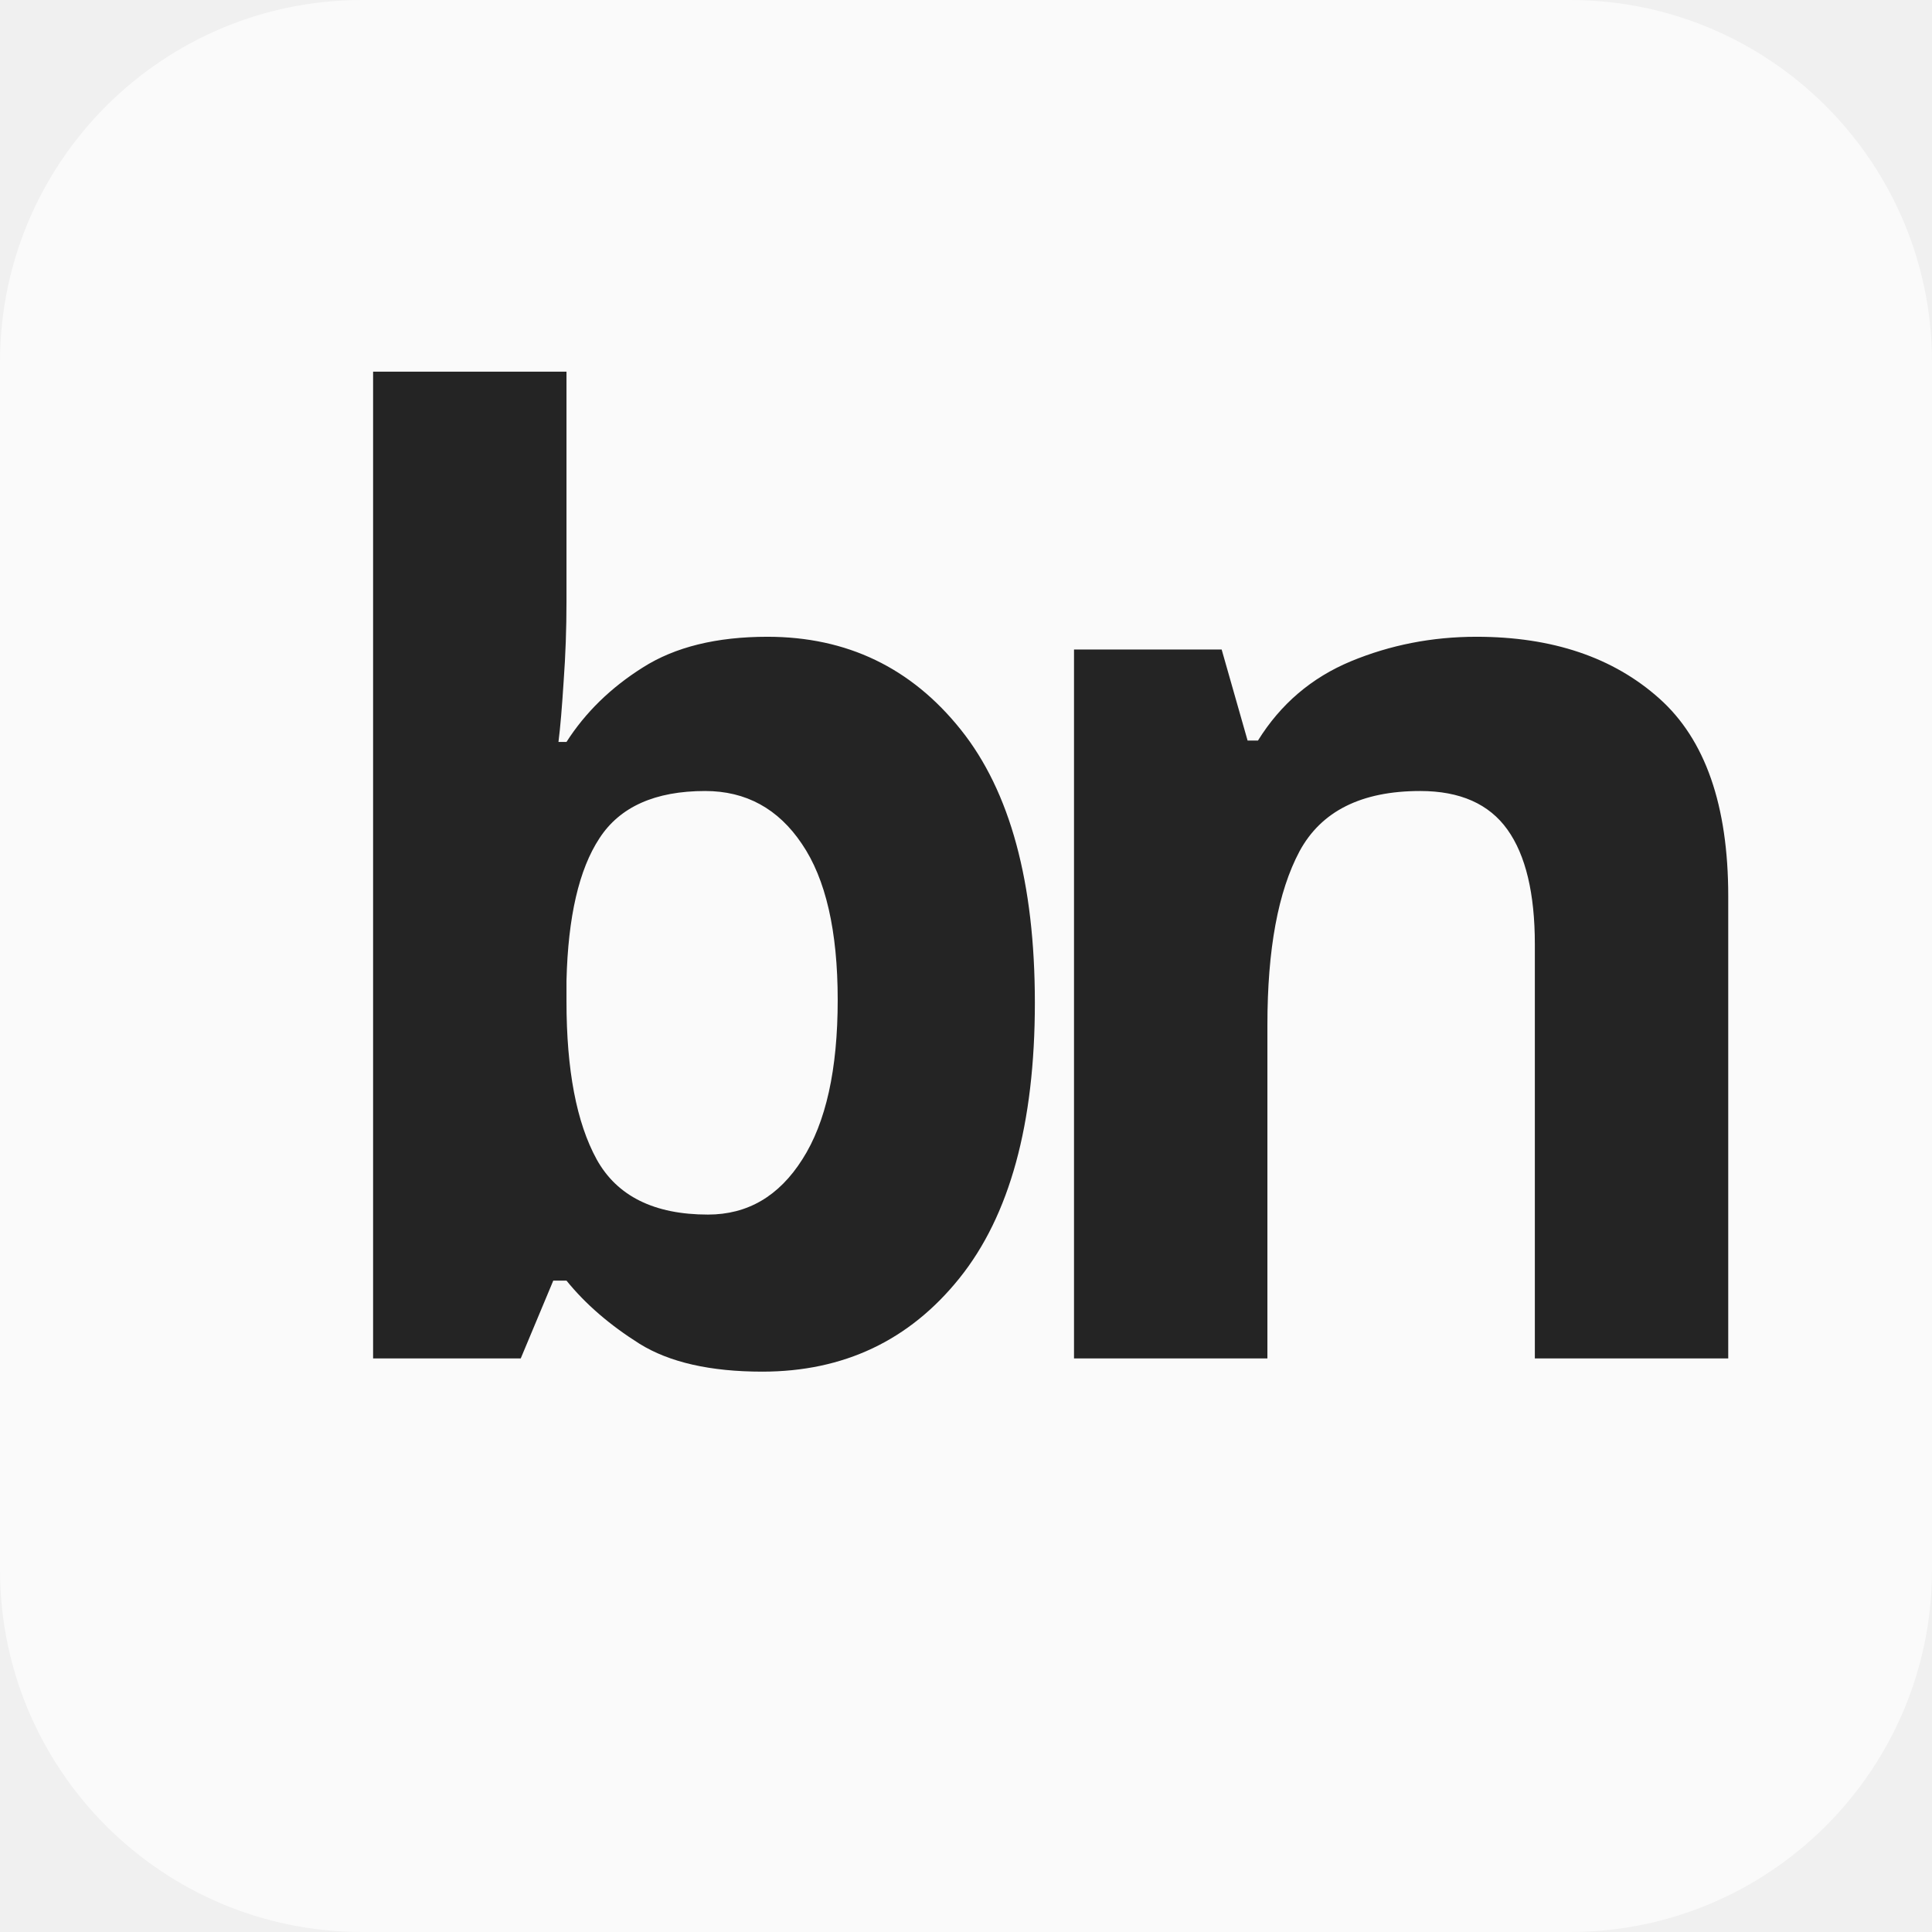
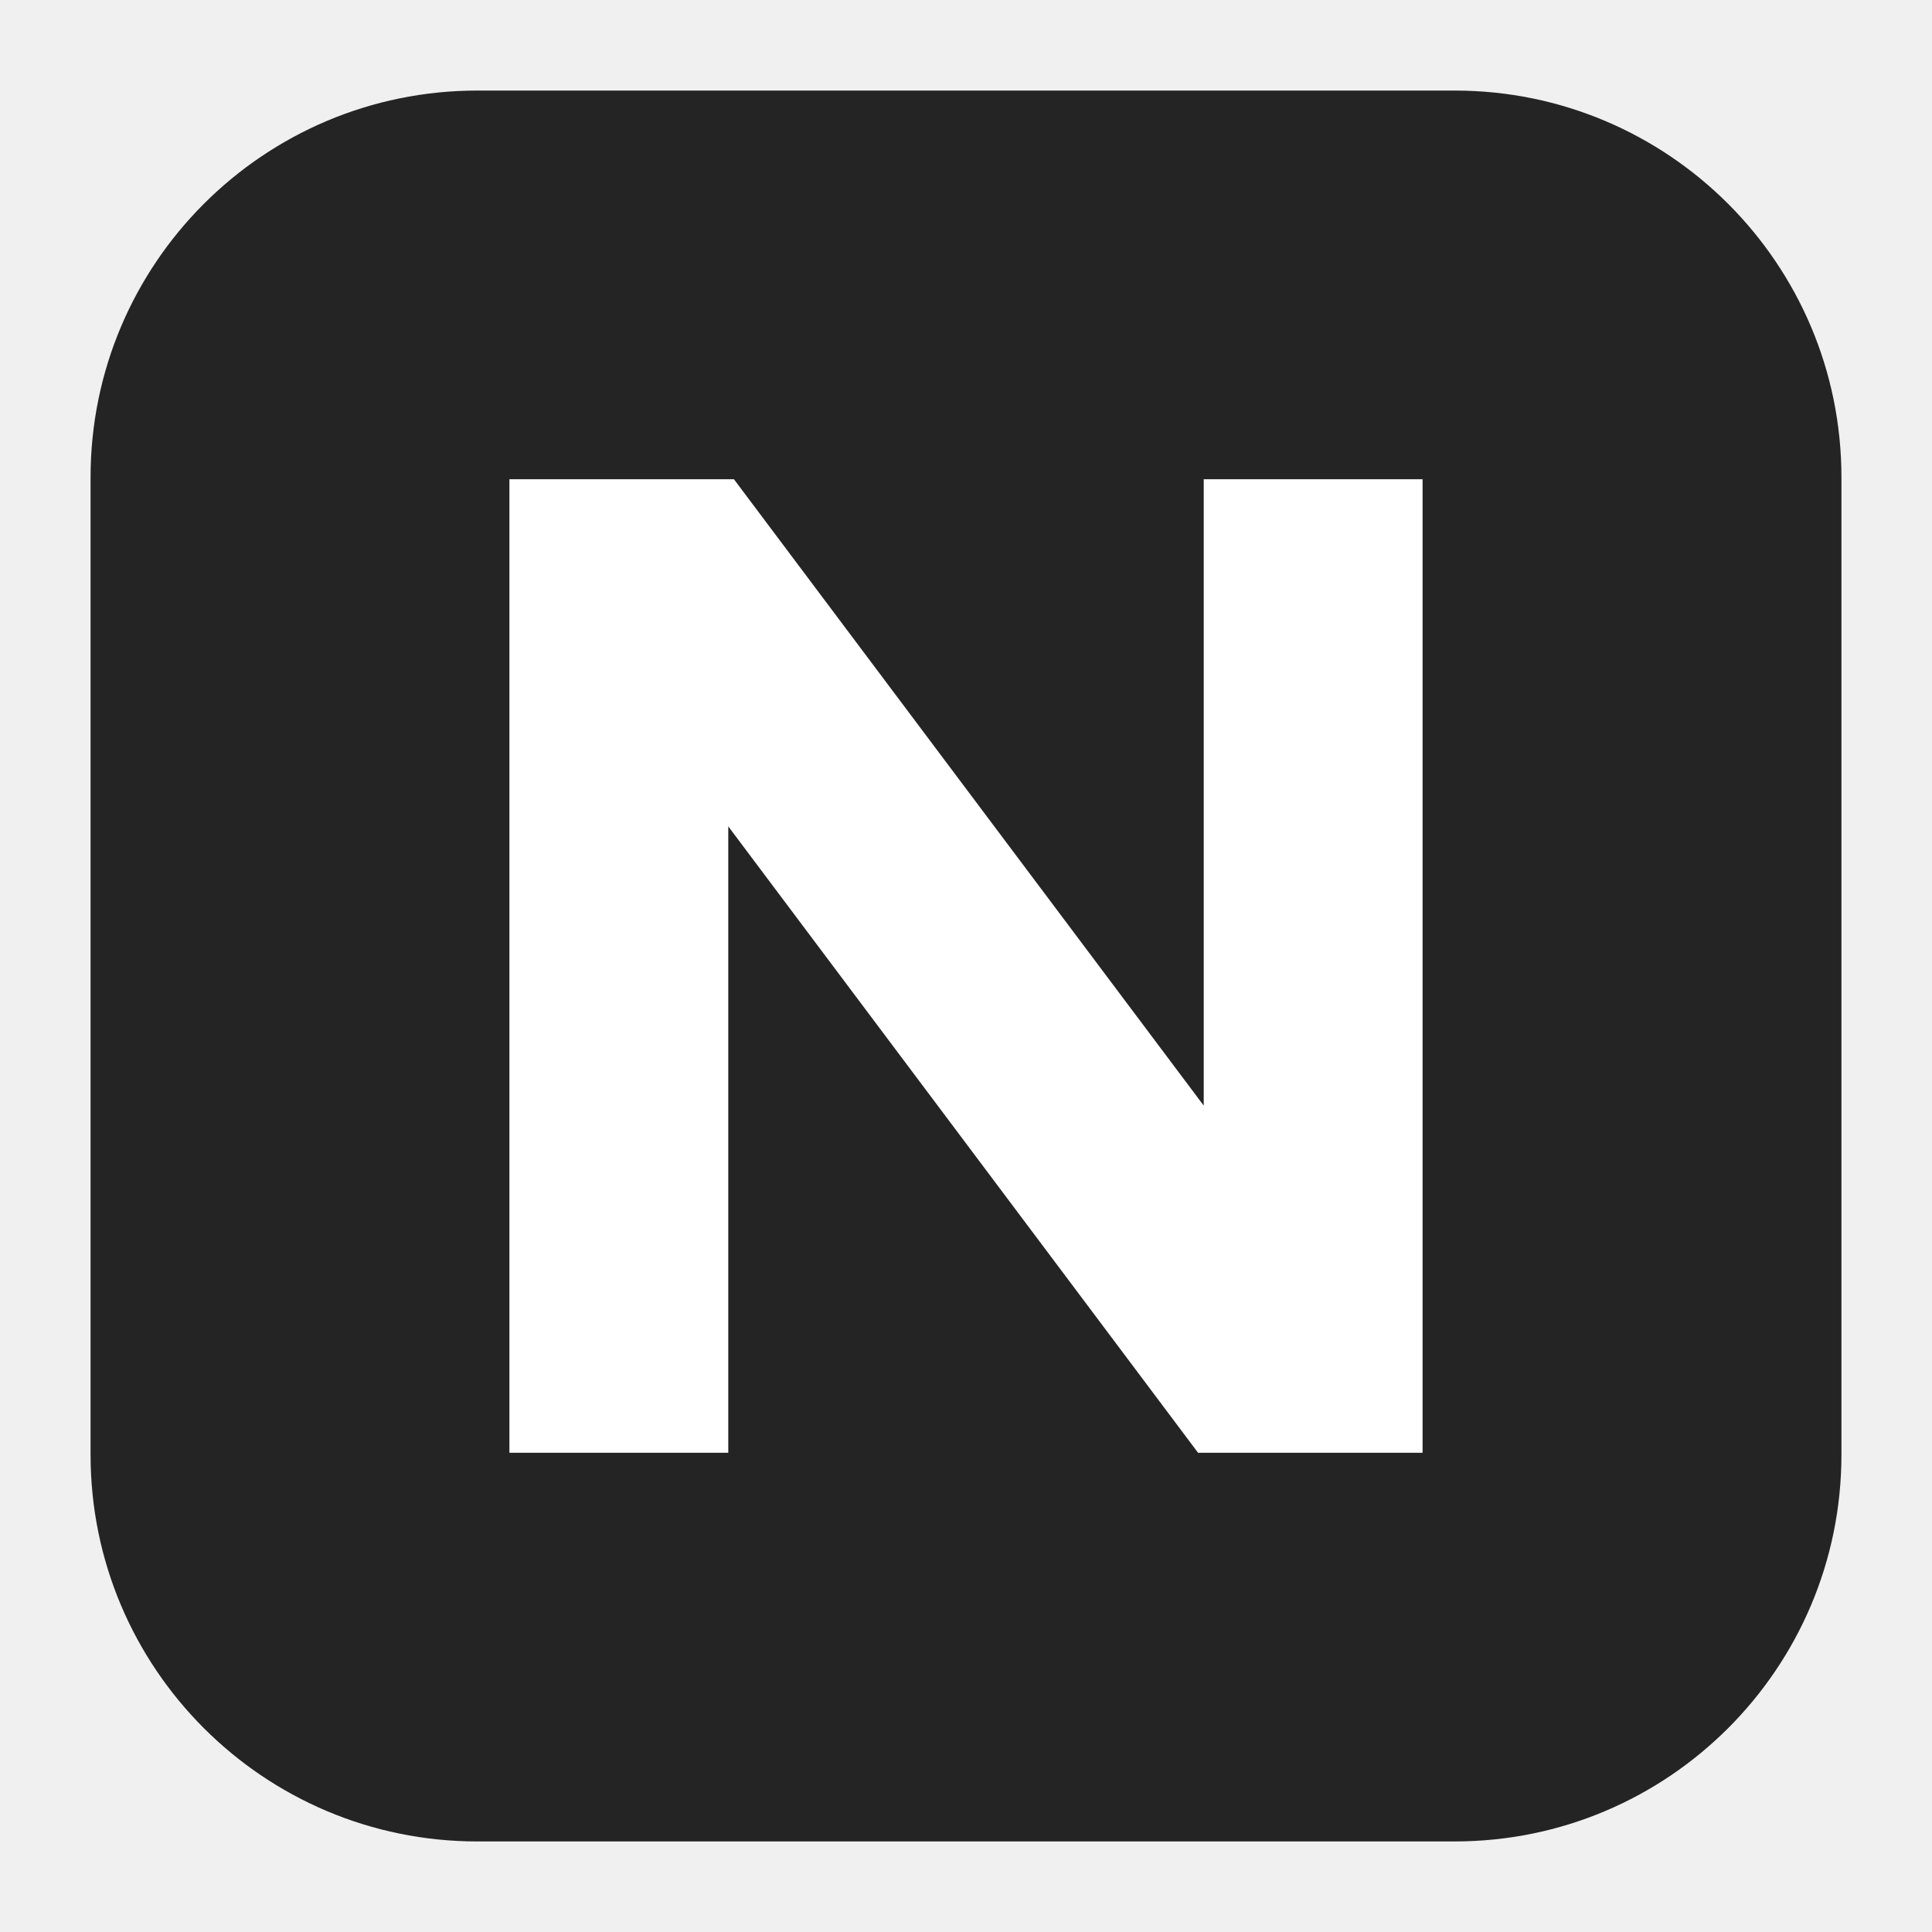
- <svg xmlns="http://www.w3.org/2000/svg" viewBox="0 0 64 64">
-   <rect width="64" height="64" rx="12" fill="#fafafa" />
-   <text x="9" y="45" font-family="sans-serif" font-size="43" font-weight="700" letter-spacing="-4" fill="#242424">bn</text>
+ <svg xmlns="http://www.w3.org/2000/svg" viewBox="0 0 1024 1024">
+   <rect x="48" y="48" width="928" height="928" rx="205" fill="#242424" />
+   <path d="M270 770V254H389L638 586V254H754V770H635L386 438V770Z" fill="#fff" />
</svg>
